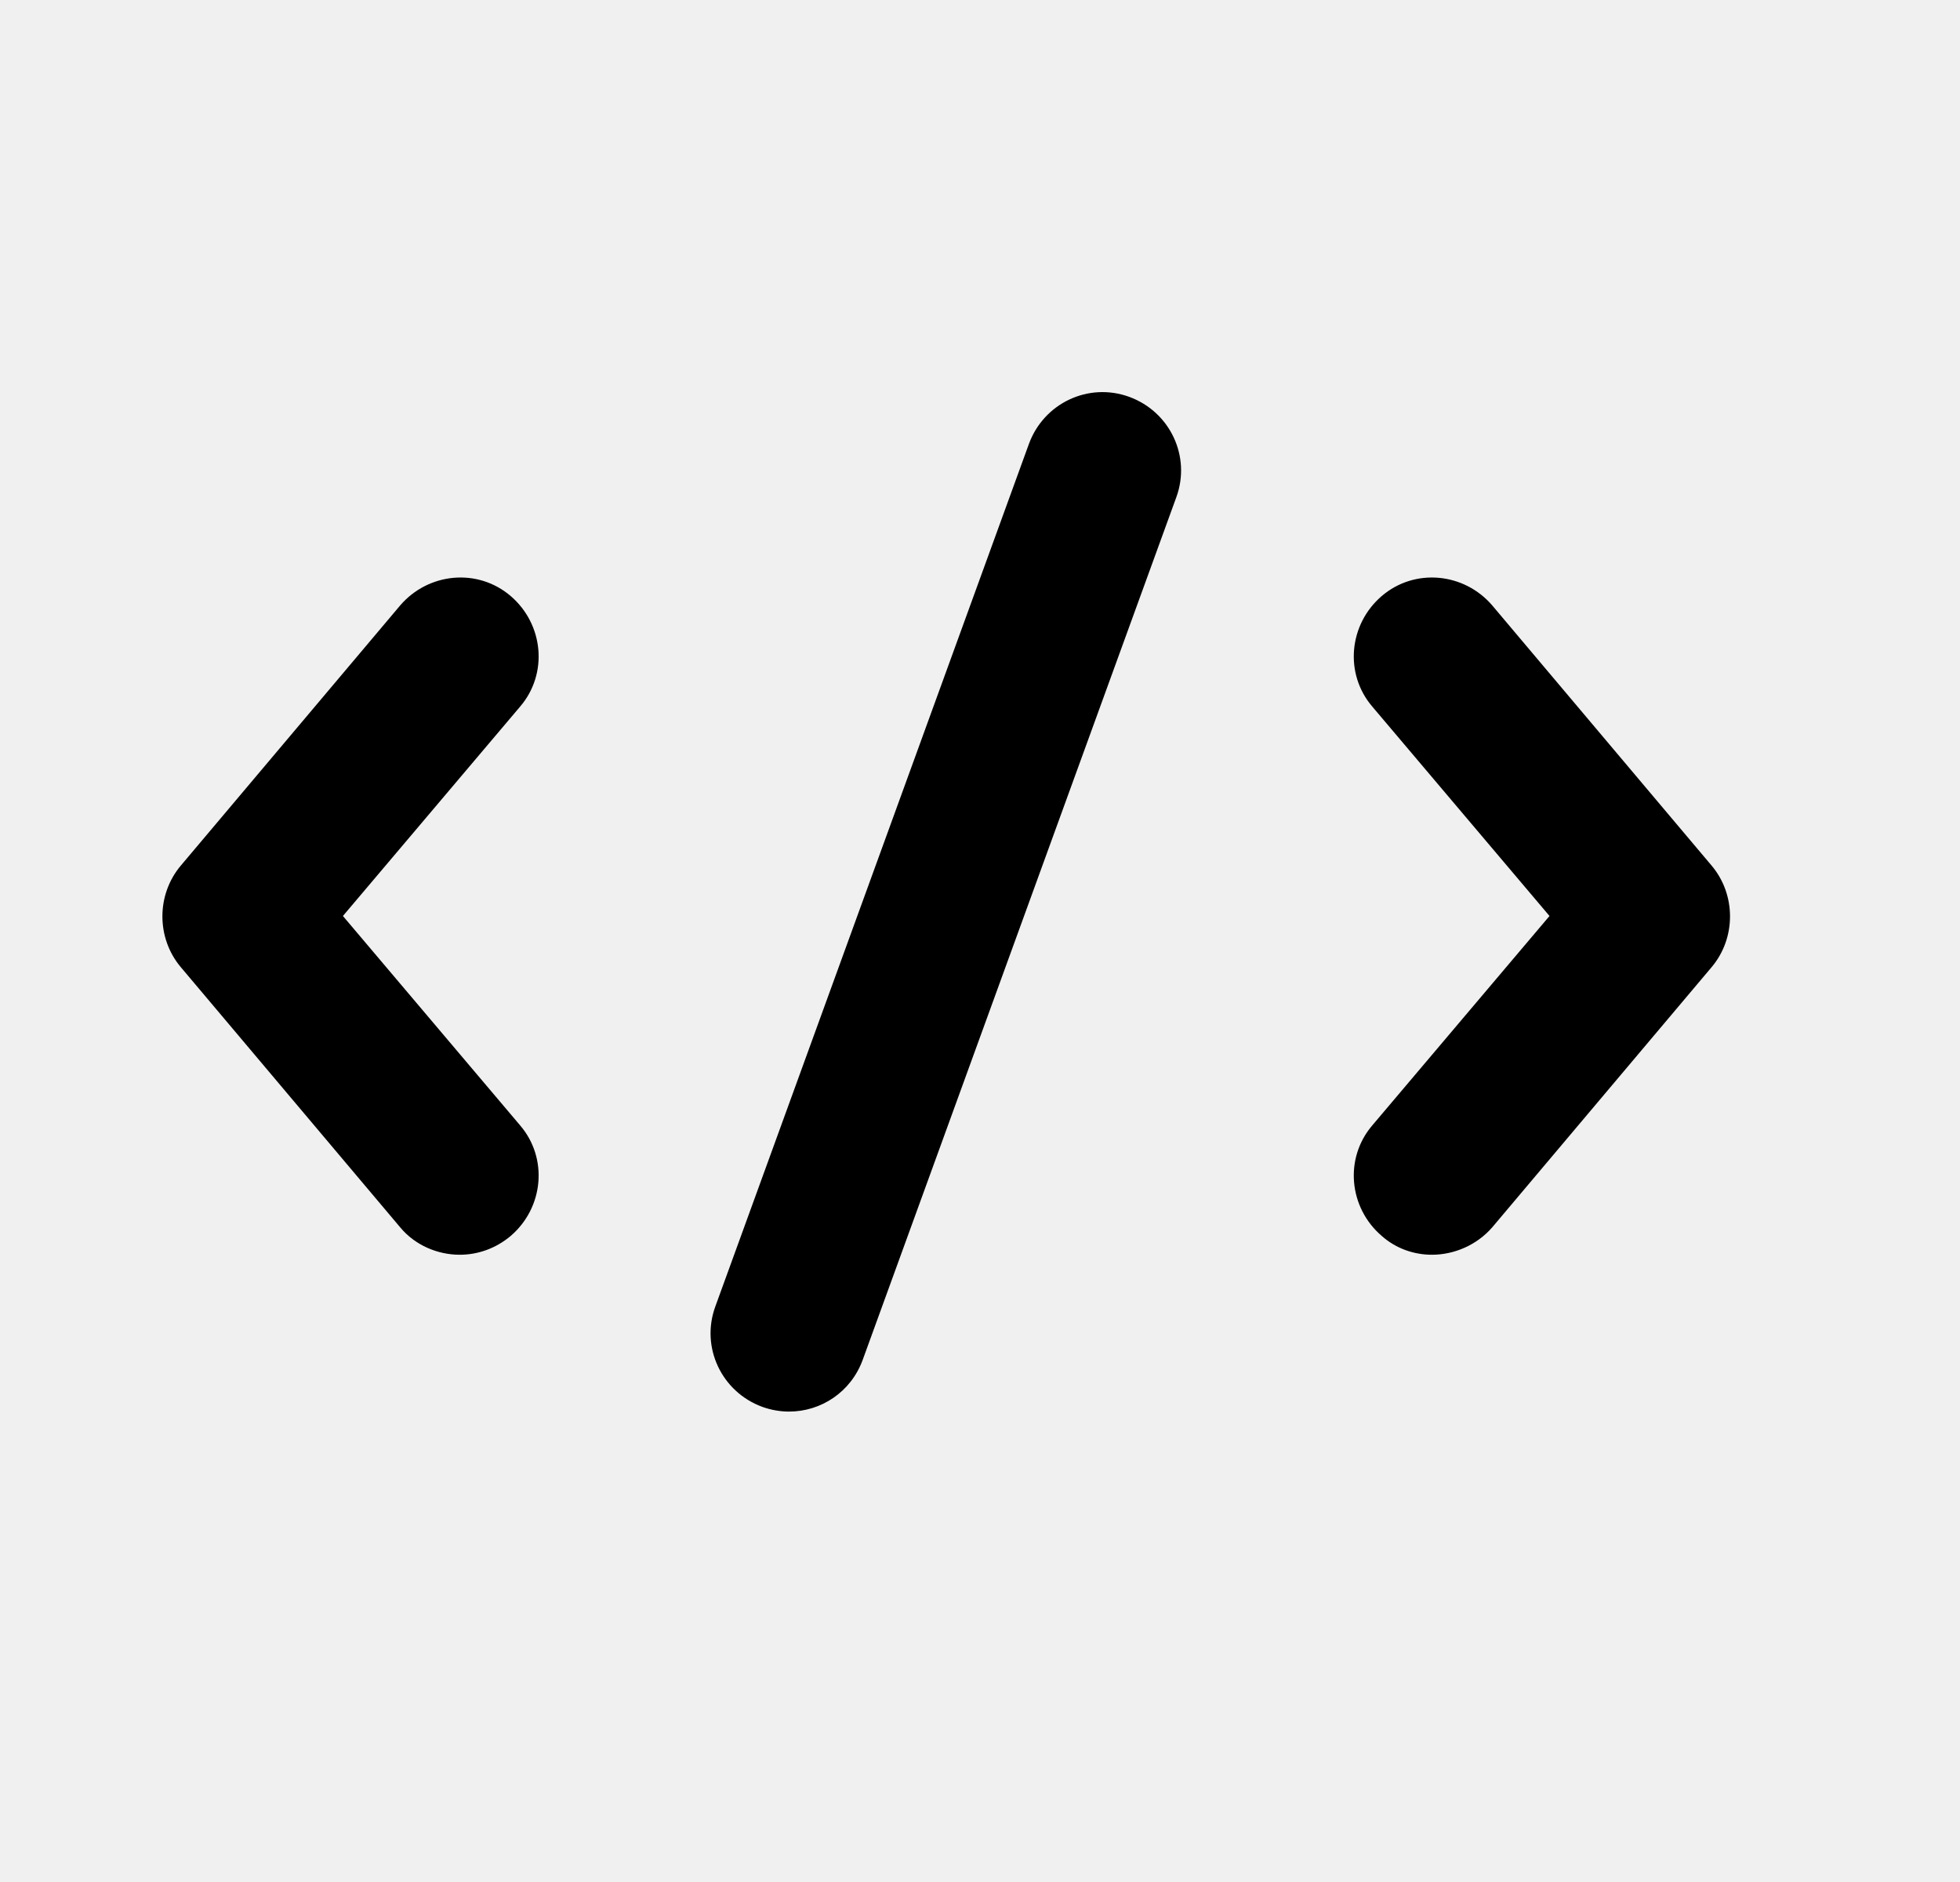
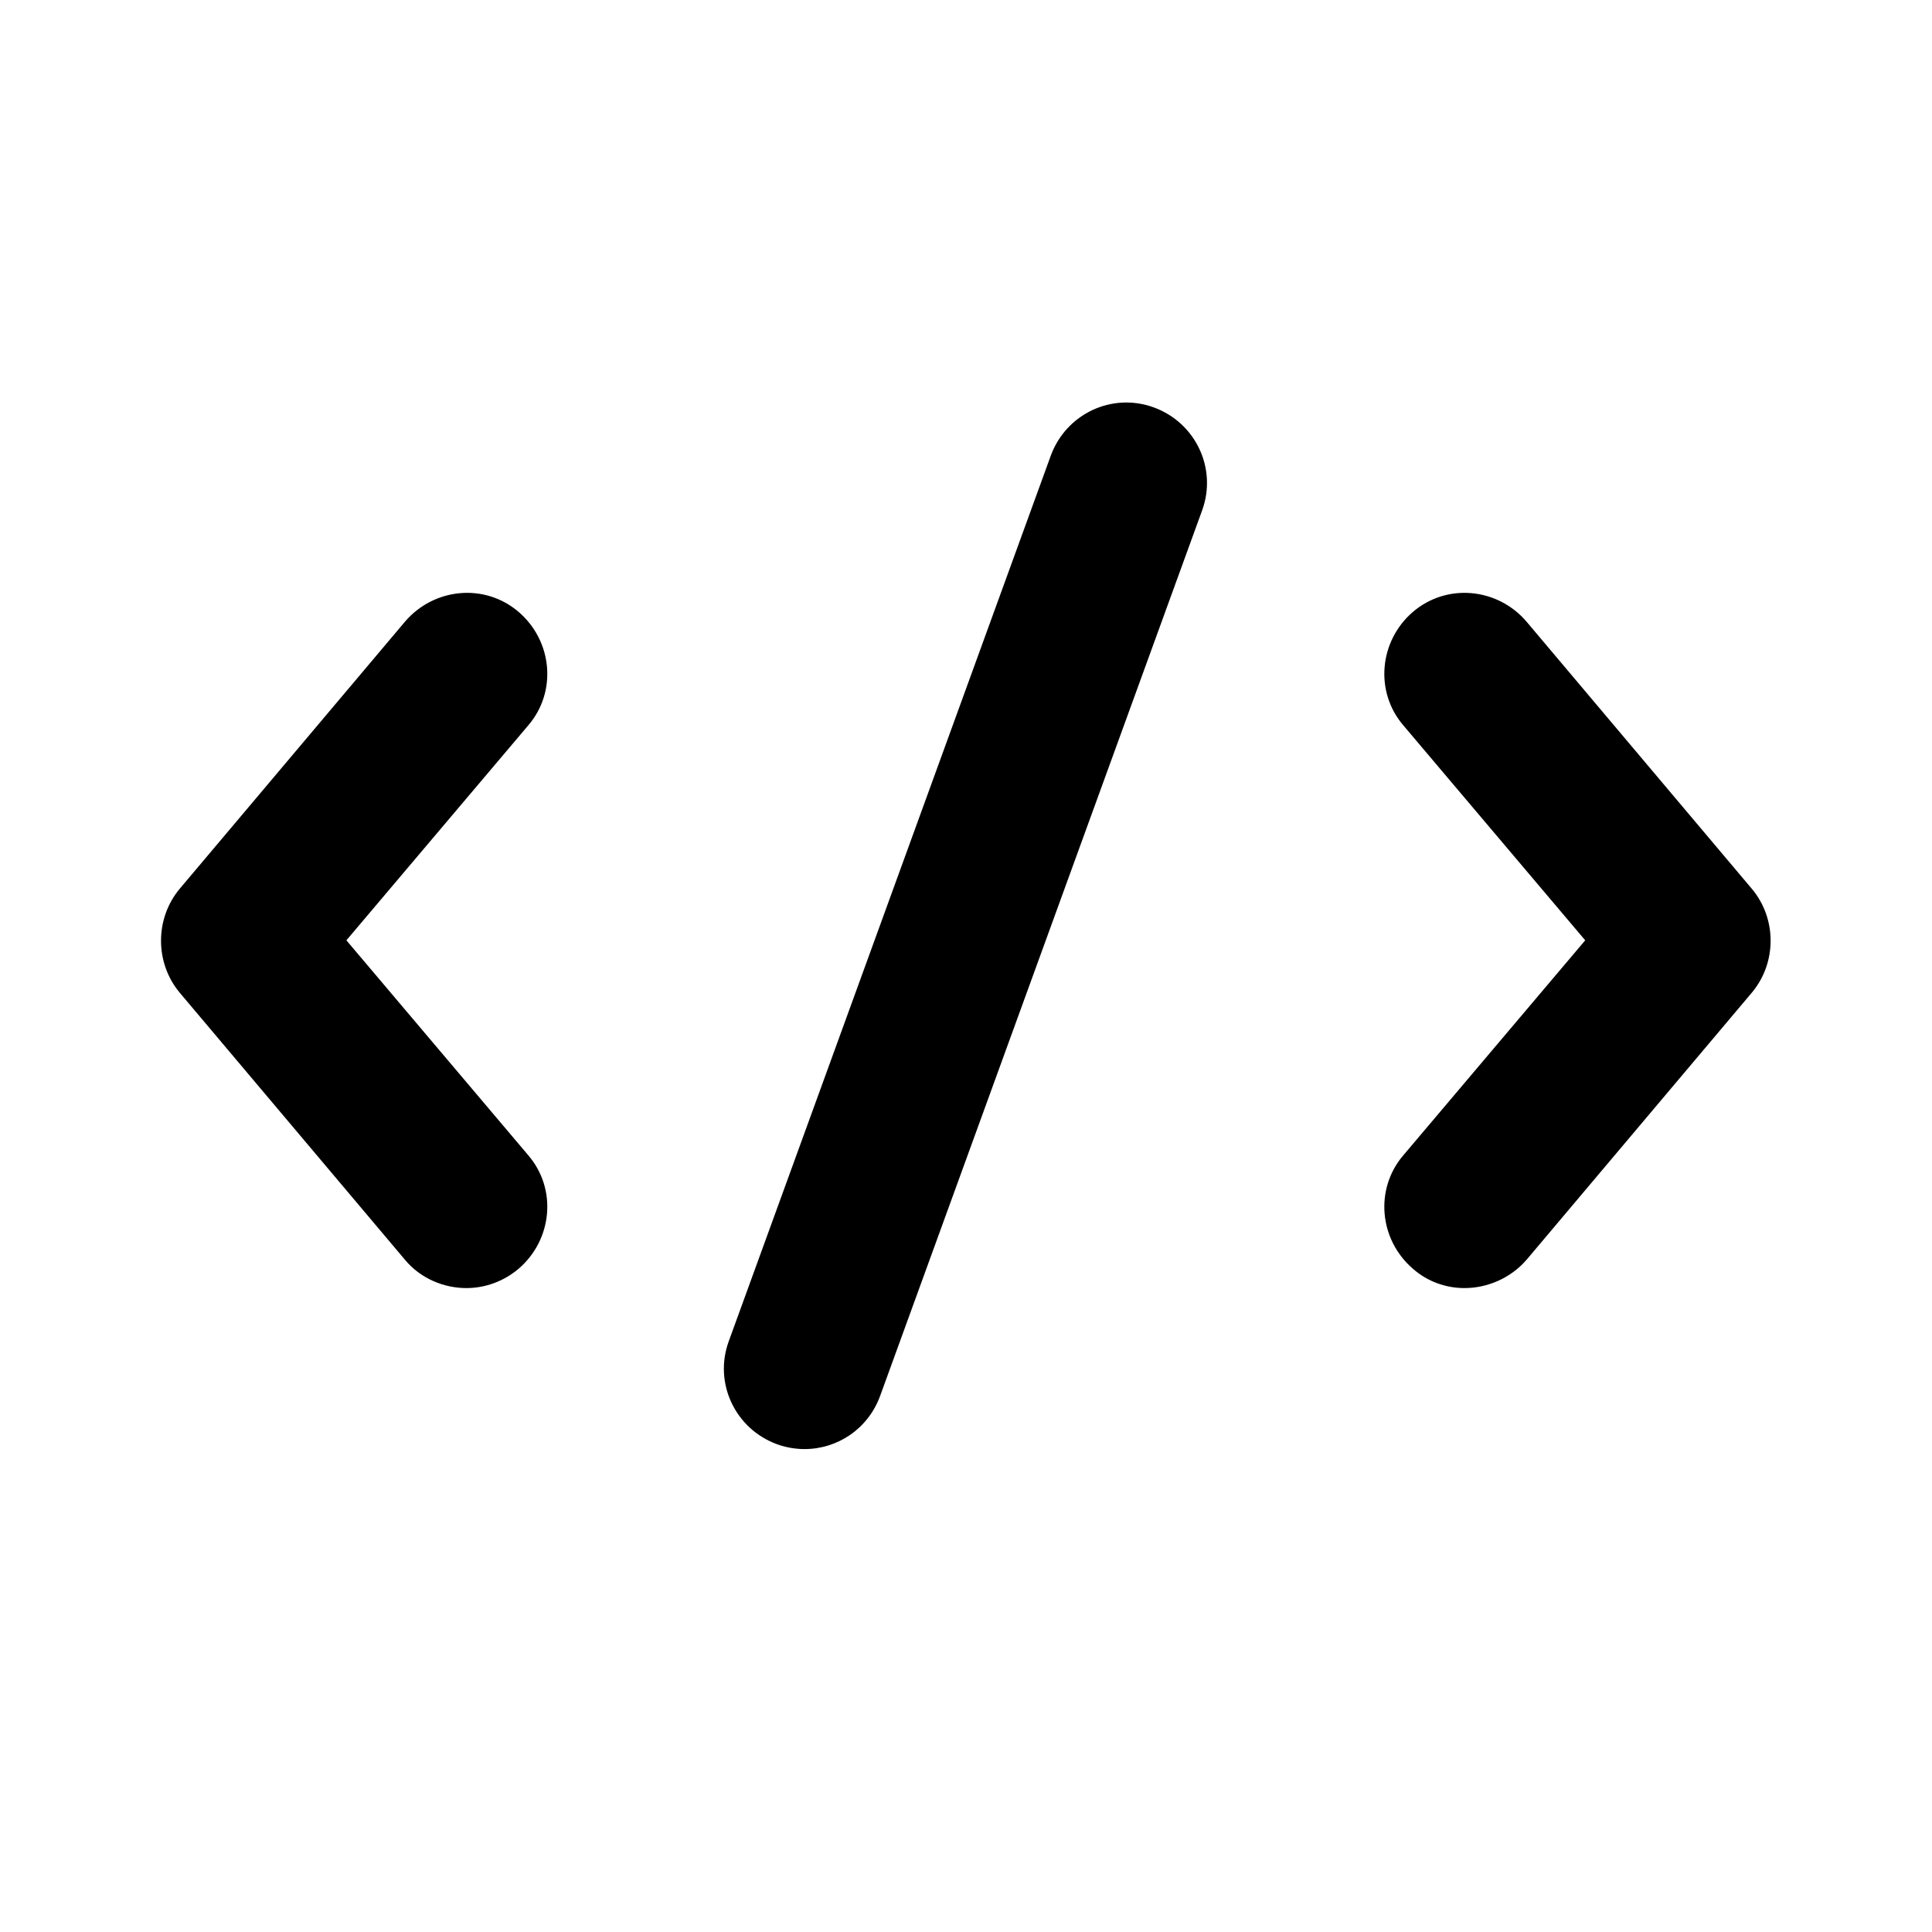
- <svg xmlns="http://www.w3.org/2000/svg" width="25" height="24" viewBox="0 0 25 24" fill="none">
-   <path d="M5.864 16.001C5.584 16.001 5.294 15.881 5.104 15.651L2.304 12.331C1.994 11.961 1.994 11.411 2.304 11.041L5.104 7.721C5.464 7.301 6.094 7.241 6.514 7.601C6.934 7.961 6.994 8.591 6.634 9.011L4.374 11.681L6.634 14.351C6.994 14.771 6.934 15.401 6.514 15.761C6.324 15.921 6.094 16.001 5.864 16.001Z" fill="currentColor" />
-   <path d="M18.264 16.001C18.034 16.001 17.804 15.921 17.624 15.761C17.204 15.401 17.144 14.771 17.504 14.351L19.764 11.681L17.504 9.011C17.144 8.591 17.204 7.961 17.624 7.601C18.044 7.241 18.674 7.301 19.034 7.721L21.834 11.041C22.144 11.411 22.144 11.961 21.834 12.331L19.034 15.651C18.834 15.881 18.544 16.001 18.264 16.001Z" fill="currentColor" />
-   <path d="M10.064 18.001C9.954 18.001 9.834 17.981 9.724 17.941C9.204 17.751 8.934 17.181 9.124 16.661L13.124 5.661C13.314 5.141 13.884 4.871 14.404 5.061C14.924 5.251 15.194 5.821 15.004 6.341L11.004 17.341C10.854 17.751 10.474 18.001 10.064 18.001Z" fill="currentColor" />
+ <svg xmlns="http://www.w3.org/2000/svg" width="24" height="24" viewBox="0 0 24 24" fill="none">
+   <rect width="24" height="24" fill="white" />
+   <path d="M5.793 16.001C5.513 16.001 5.223 15.881 5.032 15.651L2.232 12.331C1.923 11.961 1.923 11.411 2.232 11.041L5.032 7.721C5.393 7.301 6.022 7.241 6.442 7.601C6.862 7.961 6.923 8.591 6.562 9.011L4.303 11.681L6.562 14.351C6.923 14.771 6.862 15.401 6.442 15.761C6.253 15.921 6.022 16.001 5.793 16.001Z" fill="currentColor" />
+   <path d="M18.192 16.001C17.962 16.001 17.733 15.921 17.552 15.761C17.133 15.401 17.073 14.771 17.433 14.351L19.692 11.681L17.433 9.011C17.073 8.591 17.133 7.961 17.552 7.601C17.973 7.241 18.602 7.301 18.962 7.721L21.762 11.041C22.073 11.411 22.073 11.961 21.762 12.331L18.962 15.651C18.762 15.881 18.473 16.001 18.192 16.001Z" fill="currentColor" />
+   <path d="M9.993 18.001C9.883 18.001 9.763 17.981 9.653 17.941C9.133 17.751 8.863 17.181 9.053 16.661L13.053 5.661C13.243 5.141 13.813 4.871 14.333 5.061C14.853 5.251 15.123 5.821 14.933 6.341L10.933 17.341C10.783 17.751 10.403 18.001 9.993 18.001Z" fill="currentColor" />
</svg>
